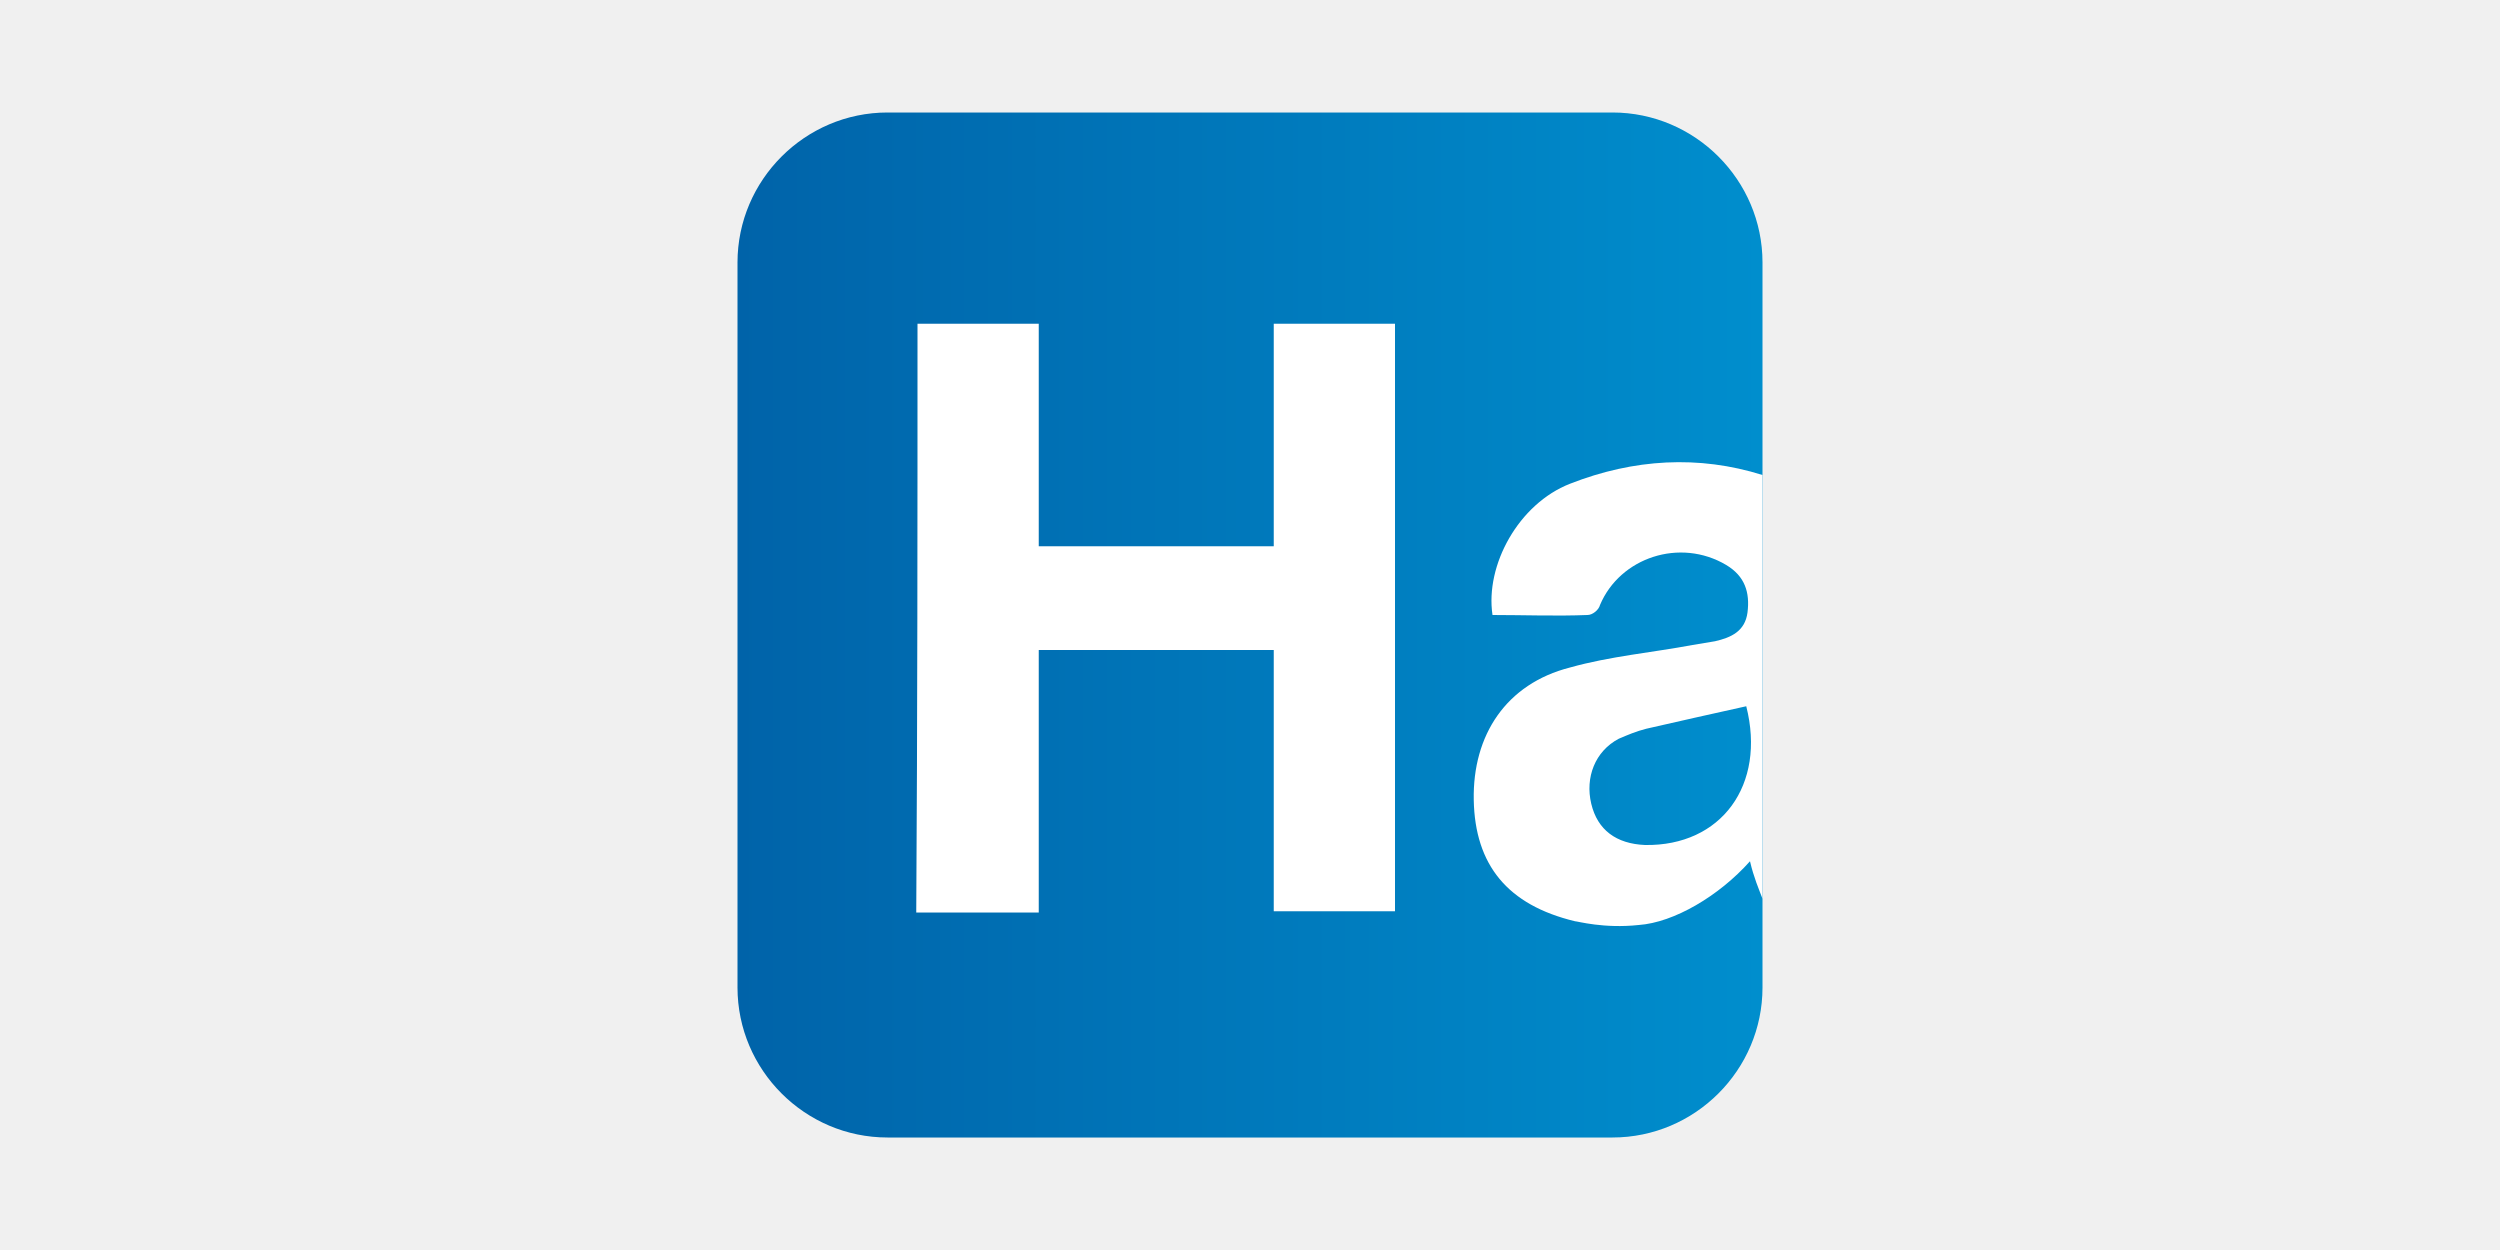
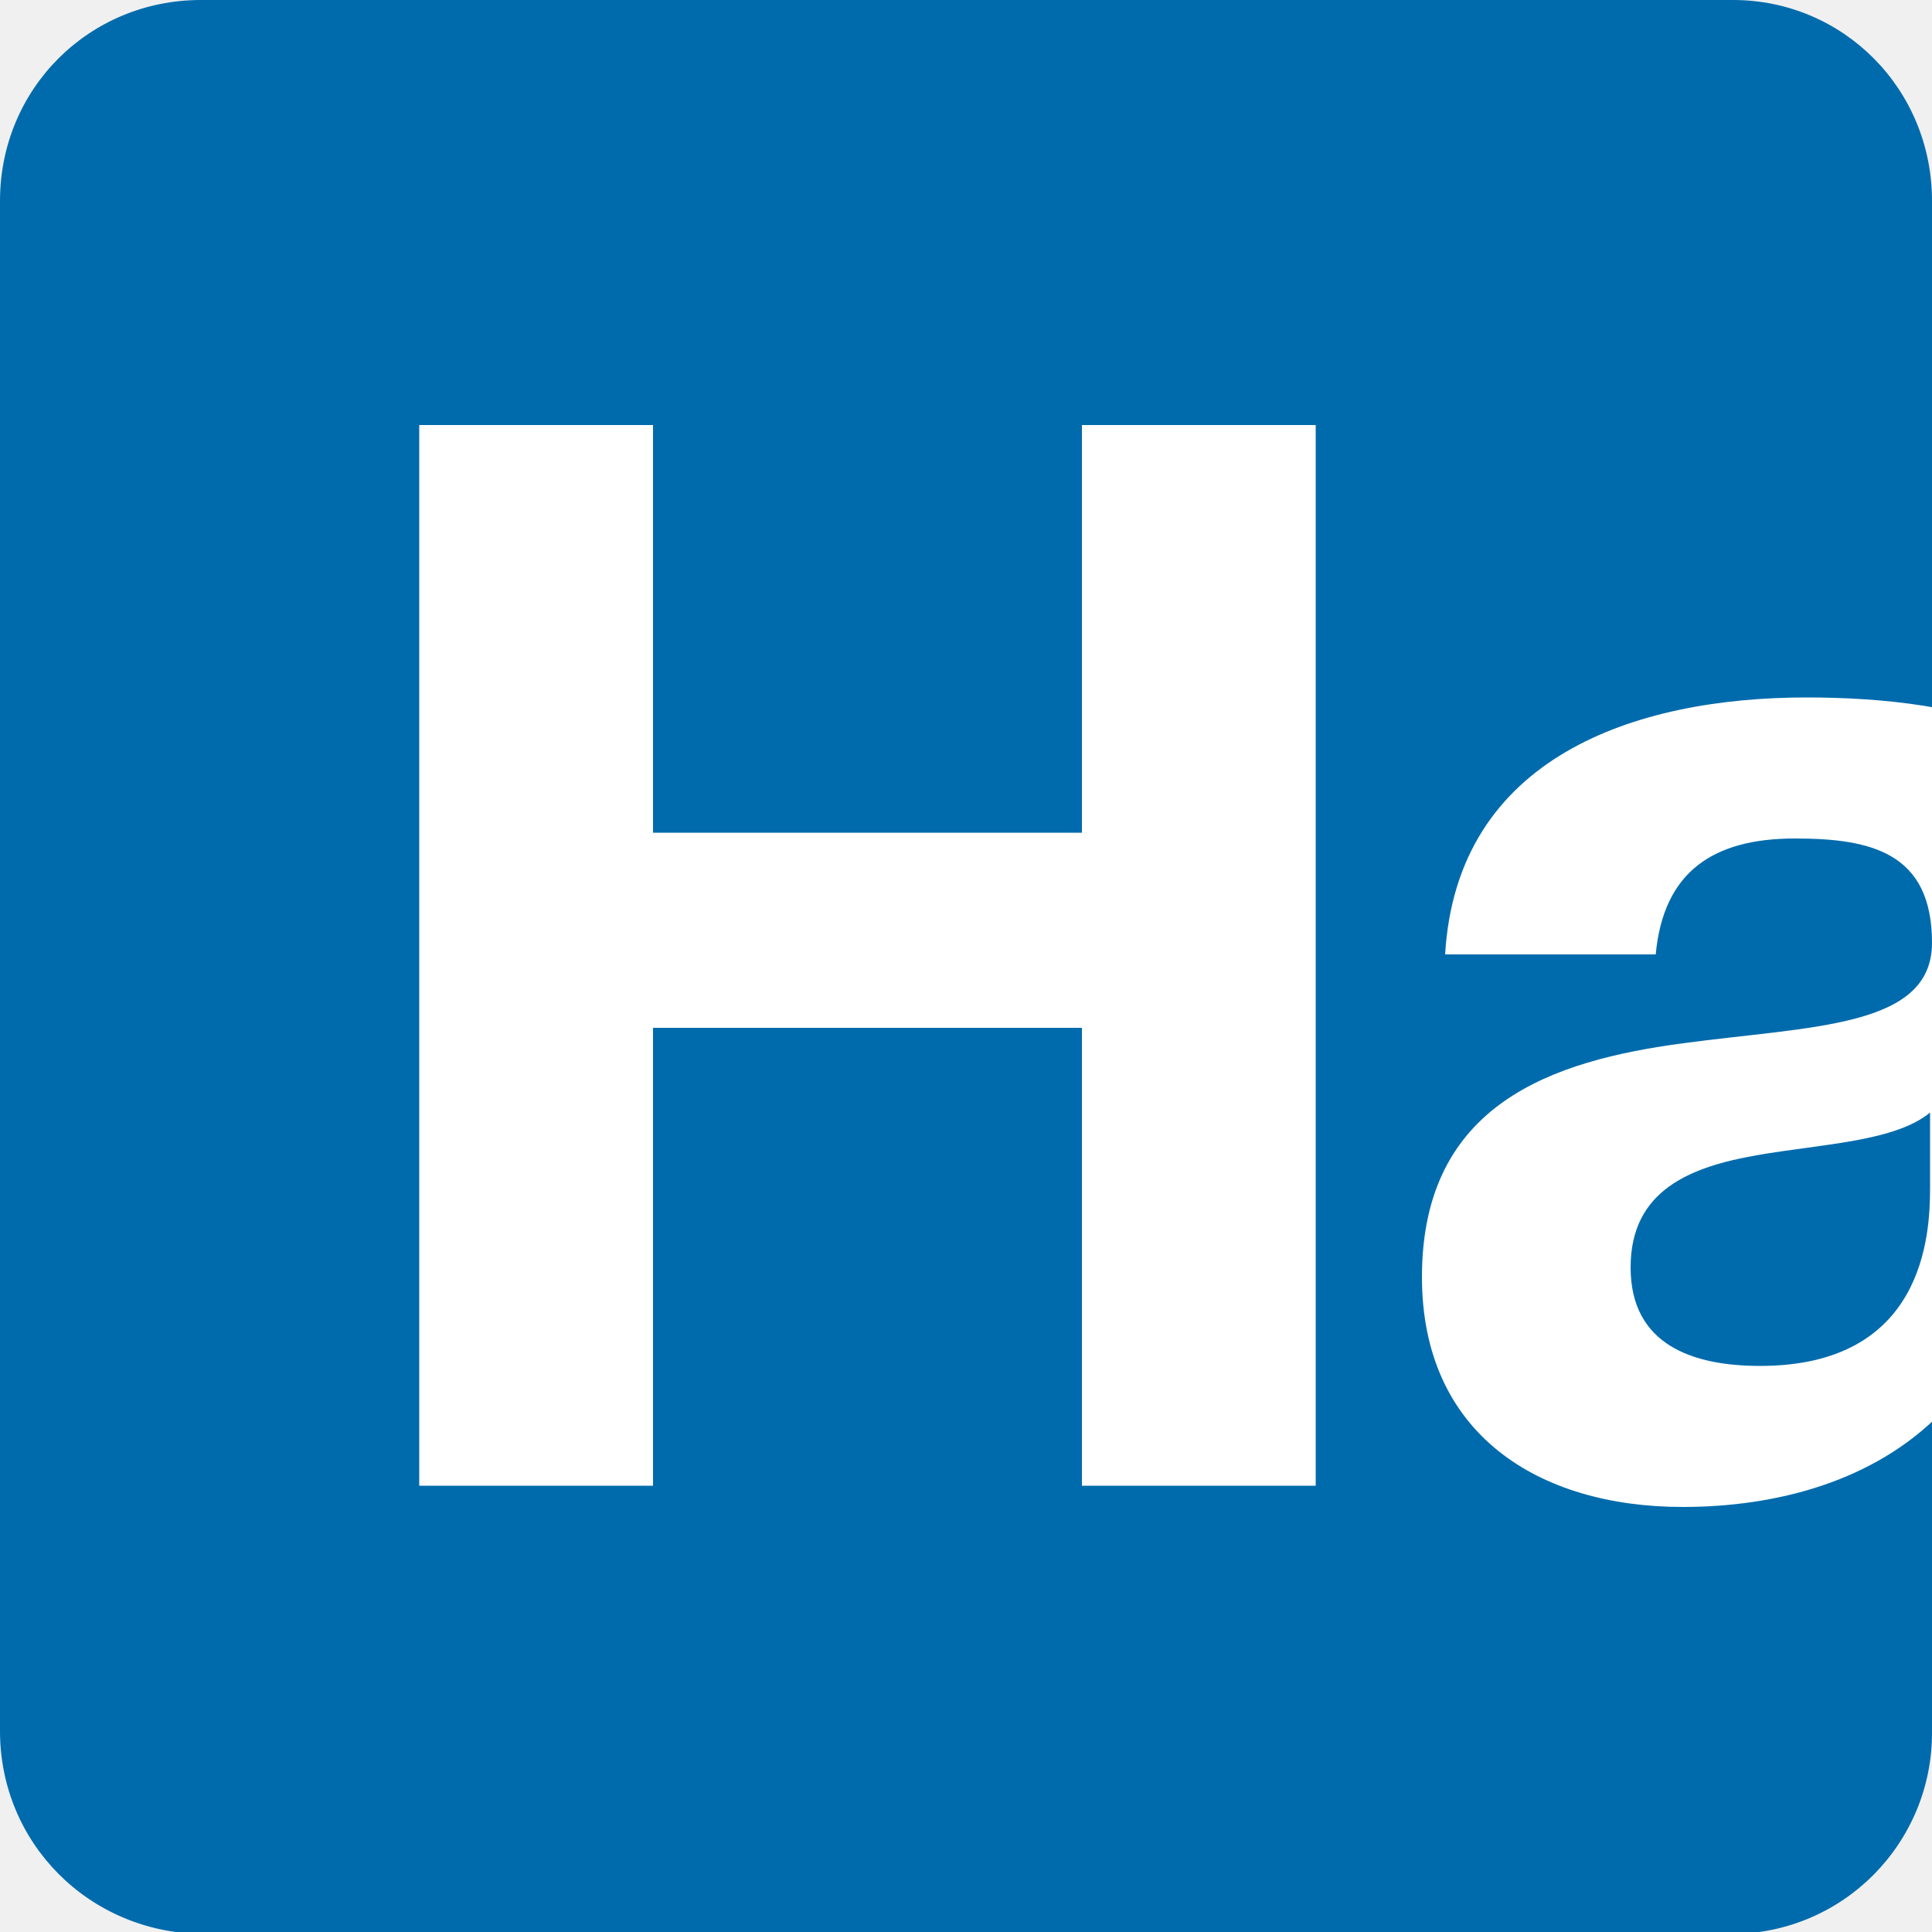
- <svg xmlns="http://www.w3.org/2000/svg" version="1.1" id="Laag_1" x="0px" y="0px" viewBox="0 0 200 100" style="enable-background:new 0 0 200 100;" xml:space="preserve">
+ <svg xmlns="http://www.w3.org/2000/svg" xmlns:xlink="http://www.w3.org/1999/xlink" version="1.1" id="Laag_1" x="0px" y="0px" viewBox="0 0 100 100" style="enable-background:new 0 0 100 100;" xml:space="preserve">
  <style type="text/css">
- 	.st0{fill:url(#SVGID_1_);}
- 	.st1{fill:#FFFFFF;}
+ 	.st0{fill:#006BAC;}
+ 	.st1{clip-path:url(#SVGID_00000003099111584368244630000010199237183461439138_);}
+ 	.st2{fill:#FFFFFF;}
</style>
-   <linearGradient id="SVGID_1_" gradientUnits="userSpaceOnUse" x1="59" y1="51.465" x2="141.001" y2="51.465" gradientTransform="matrix(1 0 0 -1 0 101.4646)">
-     <stop offset="0" style="stop-color:#0063A9" />
-     <stop offset="1" style="stop-color:#008ECD" />
-   </linearGradient>
-   <path class="st0" d="M129,91H71c-6.6,0-12-5.4-12-12V21c0-6.6,5.4-12,12-12h58c6.6,0,12,5.4,12,12l0,58C141,85.6,135.6,91,129,91z" />
+   <path class="st0" d="M10.4,0h79.3C95.4,0,100,4.6,100,10.4v79.3c0,5.7-4.6,10.4-10.4,10.4H10.4C4.6,100,0,95.4,0,89.6V10.4  C0,4.6,4.6,0,10.4,0z" />
  <g>
-     <g>
-       <path class="st1" d="M141,71.9c-0.3-0.8-0.7-1.7-1-3c-2.5,2.8-6.1,4.9-8.9,5.1c-2.8,0.3-4.9-0.3-5.1-0.3c-5.4-1.3-8-4.5-8.1-9.7    c-0.1-5.2,2.6-9.3,7.7-10.6c3.2-0.9,6.6-1.2,9.8-1.8c0.6-0.1,1.2-0.2,1.8-0.3c1.3-0.3,2.4-0.8,2.6-2.3c0.2-1.6-0.2-2.9-1.7-3.8    c-3.7-2.2-8.5-0.6-10.1,3.2c-0.1,0.4-0.6,0.8-1,0.8c-2.5,0.1-5.1,0-7.6,0c-0.6-4,2.1-8.9,6.2-10.5c5.1-2,10.3-2.3,15.4-0.7V71.9    L141,71.9z M139.7,56.5c-2.7,0.6-5.4,1.2-8,1.8c-0.8,0.2-1.5,0.5-2.2,0.8c-1.9,1-2.7,3.1-2.2,5.2s2,3.2,4.3,3.3    C137.7,67.7,141.3,62.8,139.7,56.5z" />
-       <path class="st1" d="M73.4,25.9c3.2,0,6.3,0,9.7,0c0,5.9,0,11.8,0,17.8c6.3,0,12.5,0,18.8,0c0-6,0-11.8,0-17.8c3.3,0,6.5,0,9.7,0    c0,15.6,0,31.2,0,47c-3.1,0-6.3,0-9.7,0c0-6.9,0-13.9,0-20.9c-6.3,0-12.4,0-18.8,0c0,6.9,0,13.9,0,21c-3.4,0-6.5,0-9.8,0    C73.4,57.3,73.4,41.7,73.4,25.9z" />
+     <defs>
+       <path id="SVGID_1_" d="M10.4,0h79.3C95.4,0,100,4.6,100,10.4v79.3c0,5.7-4.6,10.4-10.4,10.4H10.4C4.6,100,0,95.4,0,89.6V10.4    C0,4.6,4.6,0,10.4,0z" />
+     </defs>
+     <clipPath id="SVGID_00000054242196508093444090000009417471854026037920_">
+       <use xlink:href="#SVGID_1_" style="overflow:visible;" />
+     </clipPath>
+     <g style="clip-path:url(#SVGID_00000054242196508093444090000009417471854026037920_);">
+       <polygon class="st2" points="21.7,22 33.8,22 33.8,43.1 56,43.1 56,22 68.1,22 68.1,76.9 56,76.9 56,53.2 33.8,53.2 33.8,76.9     21.7,76.9   " />
+       <path class="st2" d="M74.8,49.4c0.6-10.2,9.8-13.3,18.7-13.3c7.9,0,17.5,1.8,17.5,11.3v20.7c0,3.6,0.4,7.2,1.4,8.8h-11.1    c-0.4-1.2-0.7-2.5-0.8-3.8C97,76.7,91.9,78,87.1,78c-7.5,0-13.5-3.8-13.5-11.9c0-9,6.8-11.2,13.5-12.1s12.9-0.8,12.9-5.2    c0-4.7-3.2-5.4-7.1-5.4c-4.2,0-6.8,1.7-7.2,6H74.8z M100,57.5c-1.8,1.6-5.7,1.7-9.1,2.3s-6.5,1.8-6.5,5.8s3.2,5.1,6.7,5.1    c8.5,0,8.8-6.8,8.8-9.2V57.5z" />
    </g>
  </g>
</svg>
